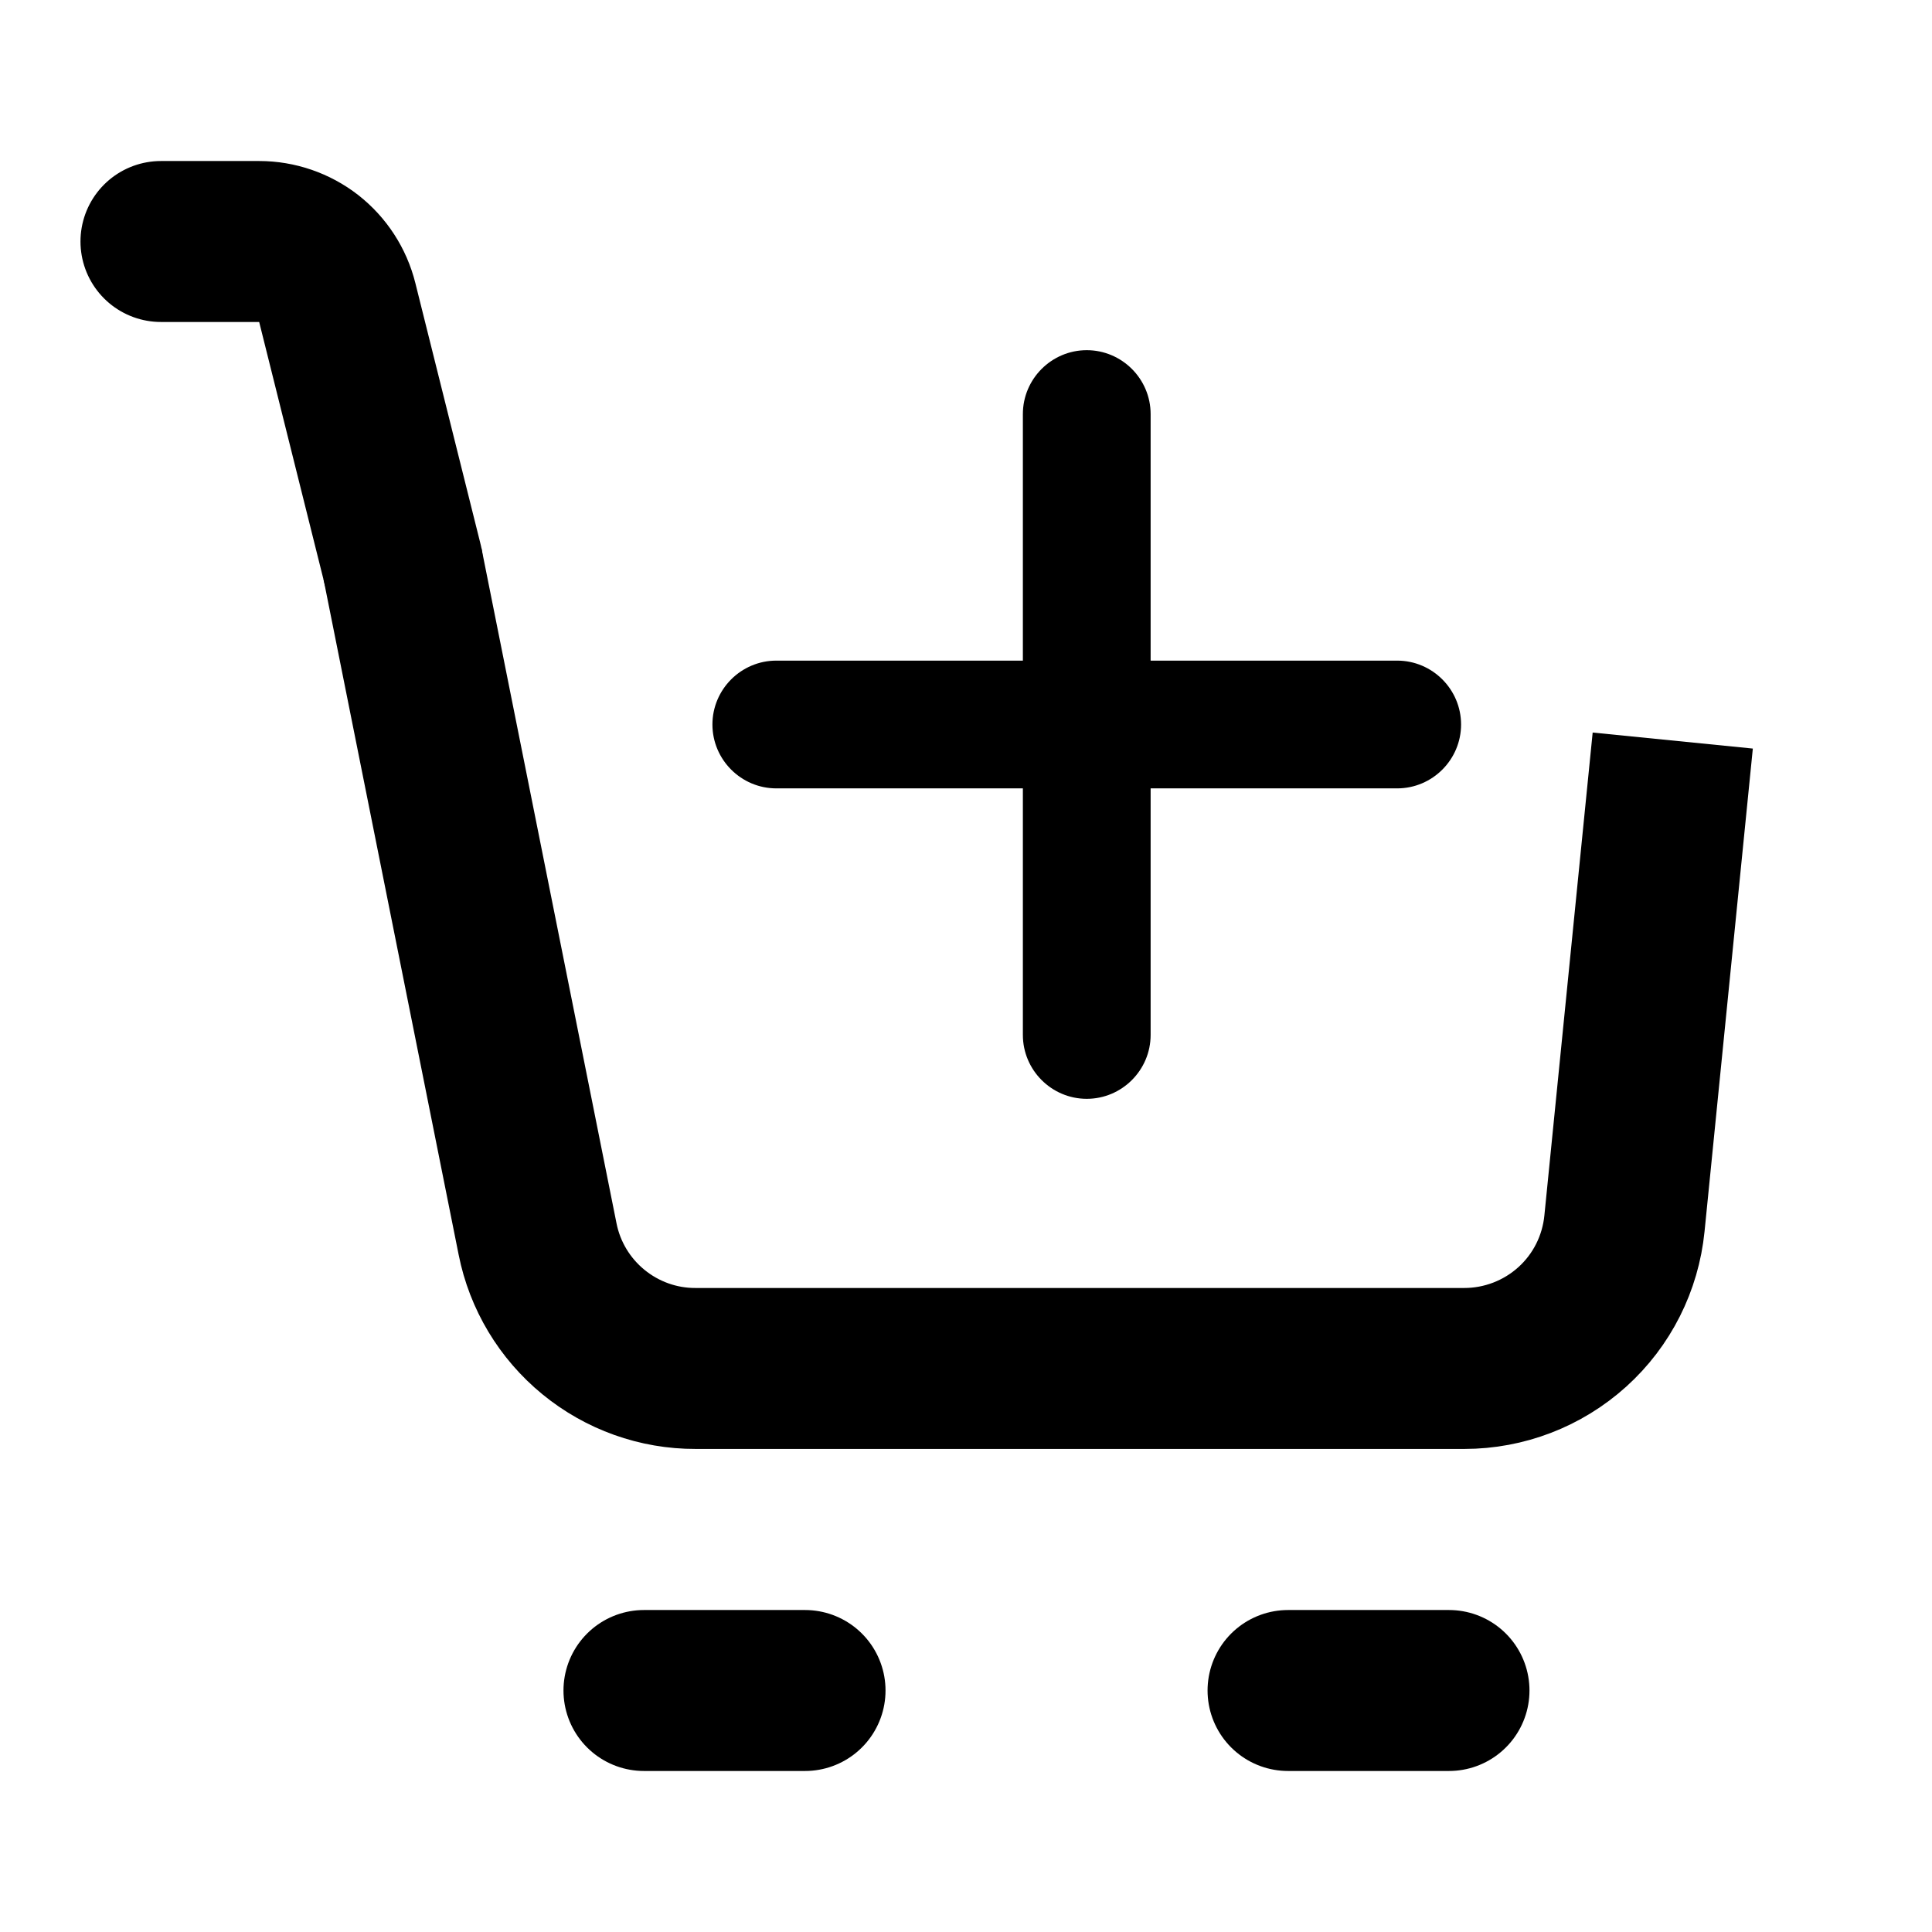
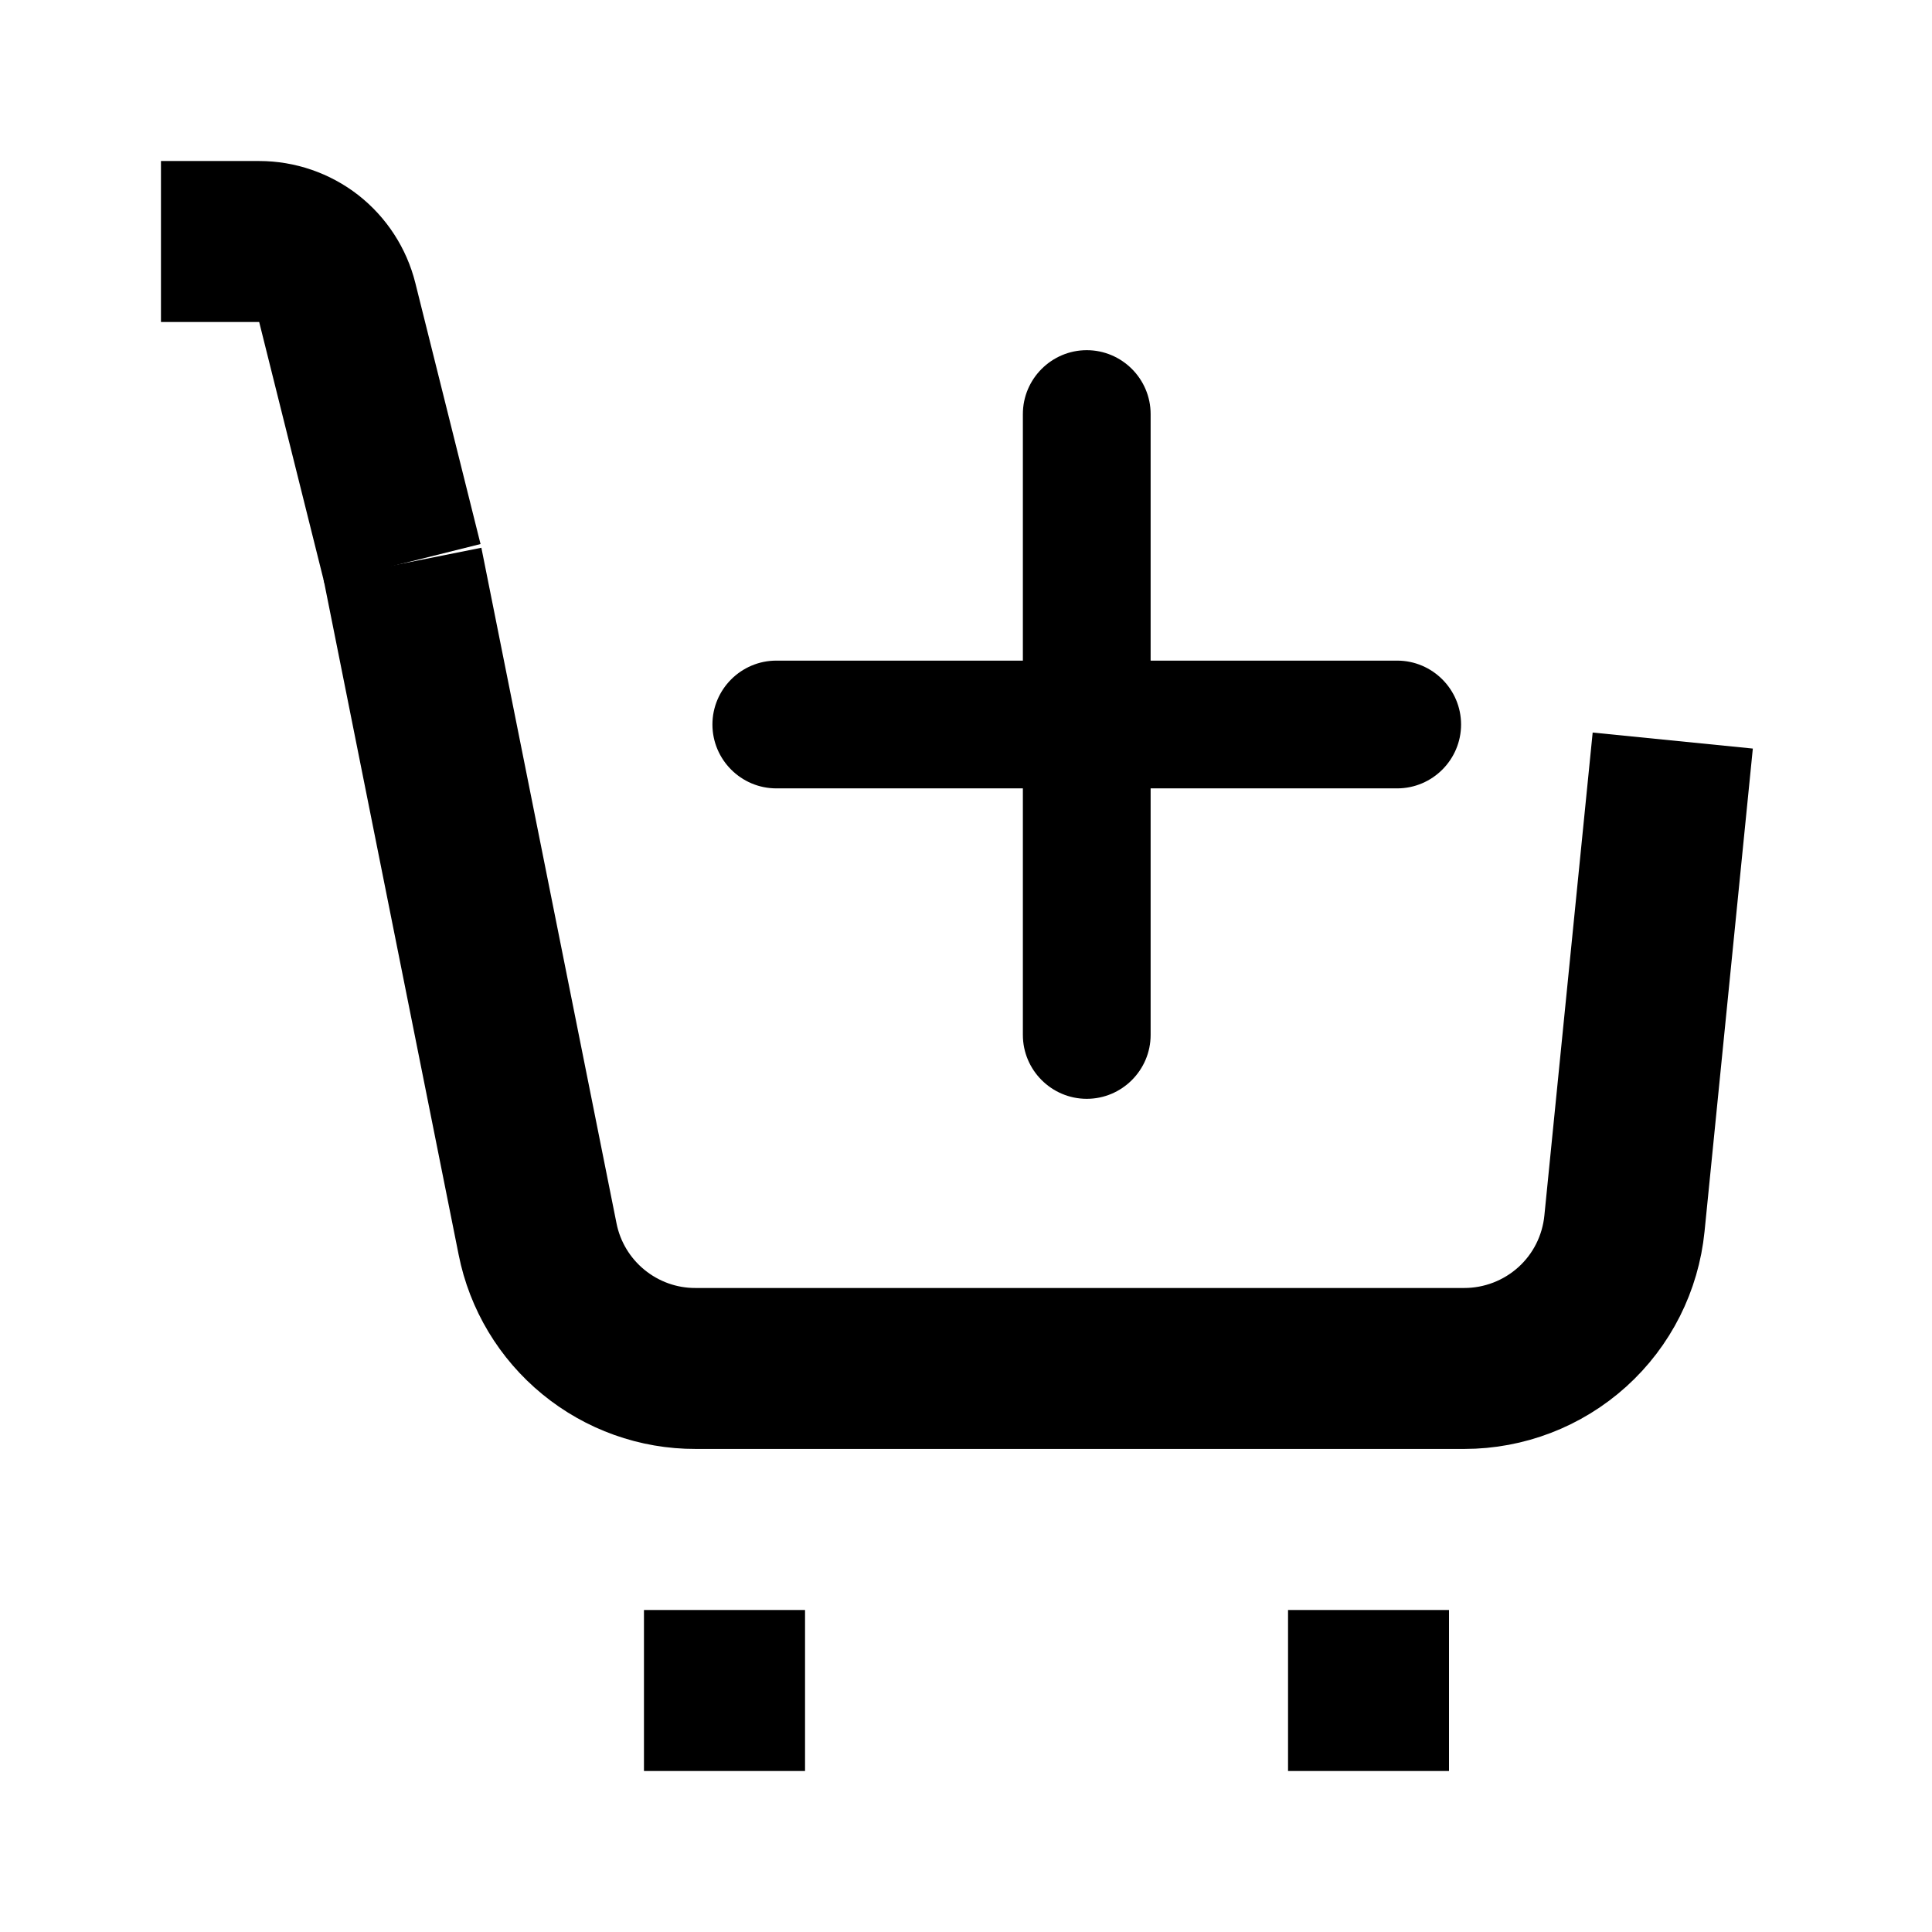
<svg xmlns="http://www.w3.org/2000/svg" width="16" height="16" viewBox="0 0 16 16" fill="none">
  <path d="M3.333 4.667L4.452 10.261C4.512 10.564 4.676 10.836 4.914 11.031C5.153 11.227 5.452 11.334 5.76 11.333H12.127C12.457 11.333 12.776 11.21 13.021 10.989C13.267 10.767 13.42 10.462 13.453 10.133L13.853 6.133" stroke="black" stroke-width="1.333" stroke-linejoin="round" />
-   <path d="M3.333 4.667L2.793 2.505C2.757 2.361 2.674 2.233 2.557 2.141C2.44 2.05 2.295 2 2.147 2H1.333M5.333 14H6.667M10.667 14H12" stroke="black" stroke-width="1.333" stroke-linecap="round" stroke-linejoin="round" />
+   <path d="M3.333 4.667L2.793 2.505C2.757 2.361 2.674 2.233 2.557 2.141C2.44 2.05 2.295 2 2.147 2H1.333M5.333 14H6.667M10.667 14H12" stroke="black" stroke-width="1.333" strokeLinecap="round" stroke-linejoin="round" />
  <path d="M11.571 6.429H9.429V8.571C9.429 8.807 9.236 9 9 9C8.764 9 8.571 8.807 8.571 8.571V6.429H6.429C6.193 6.429 6 6.236 6 6C6 5.764 6.193 5.571 6.429 5.571H8.571V3.429C8.571 3.193 8.764 3 9 3C9.236 3 9.429 3.193 9.429 3.429V5.571H11.571C11.807 5.571 12 5.764 12 6C12 6.236 11.807 6.429 11.571 6.429Z" fill="black" stroke="black" stroke-width="0.2" />
</svg>
